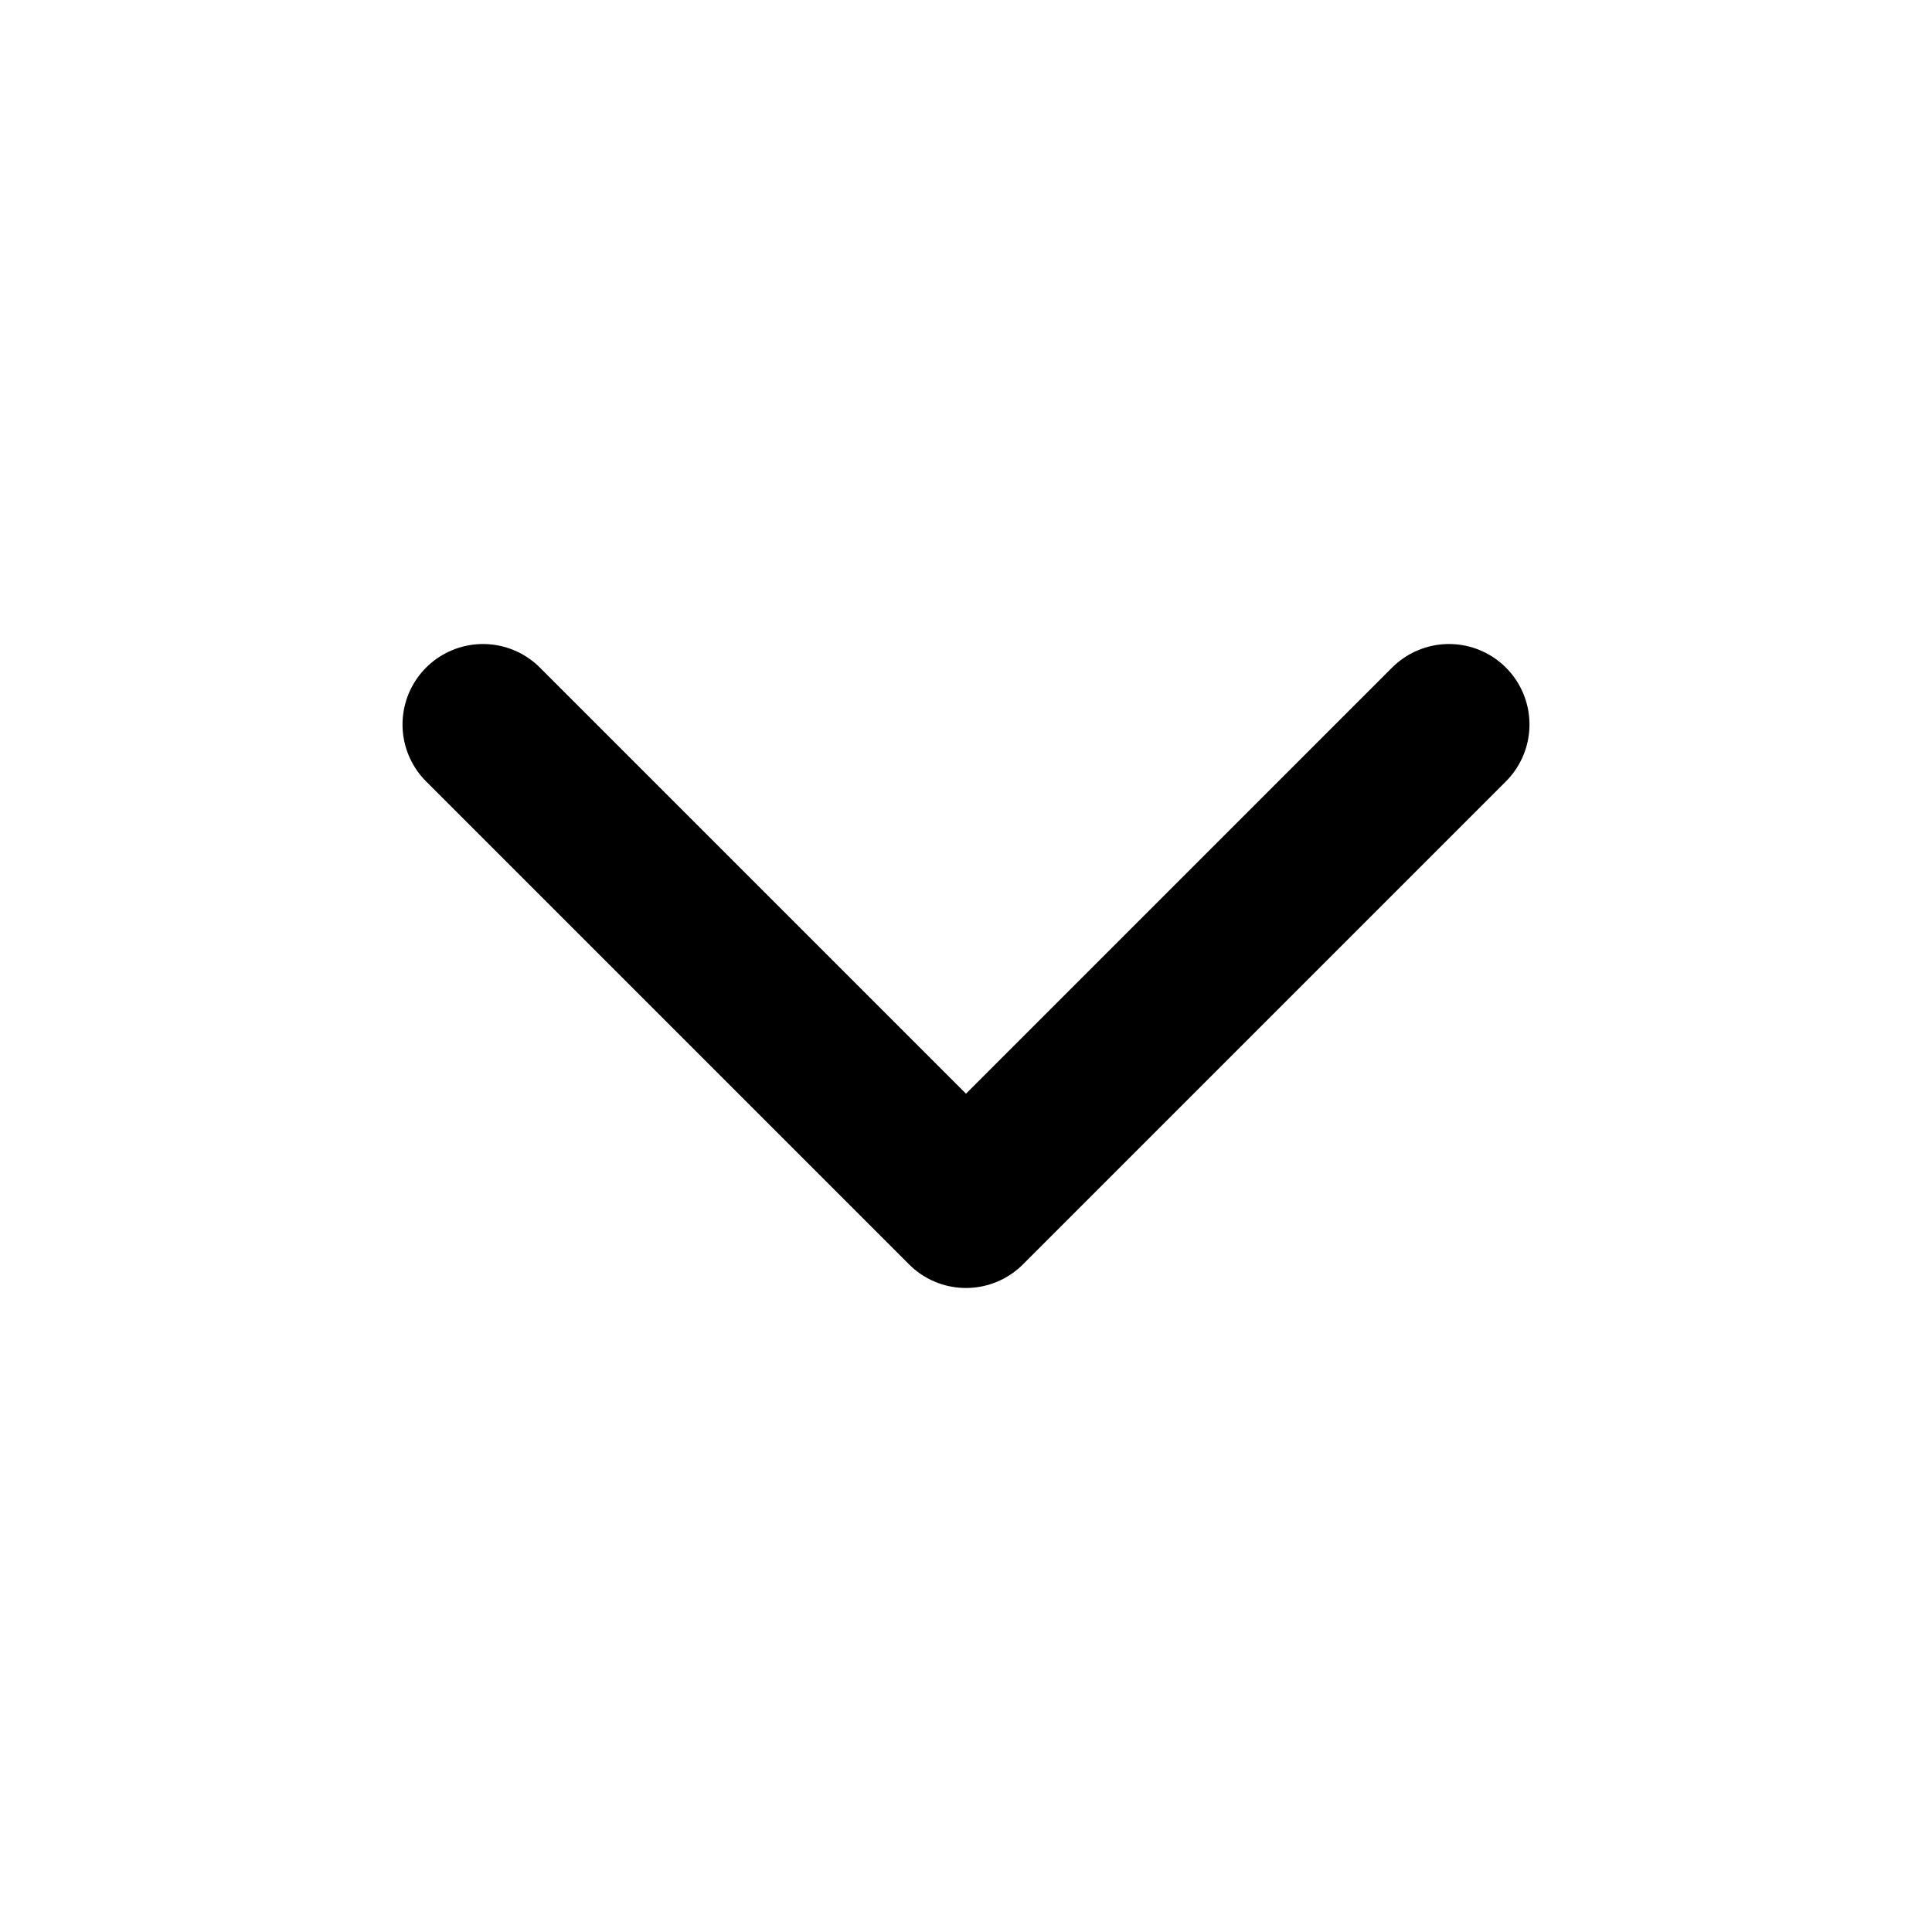
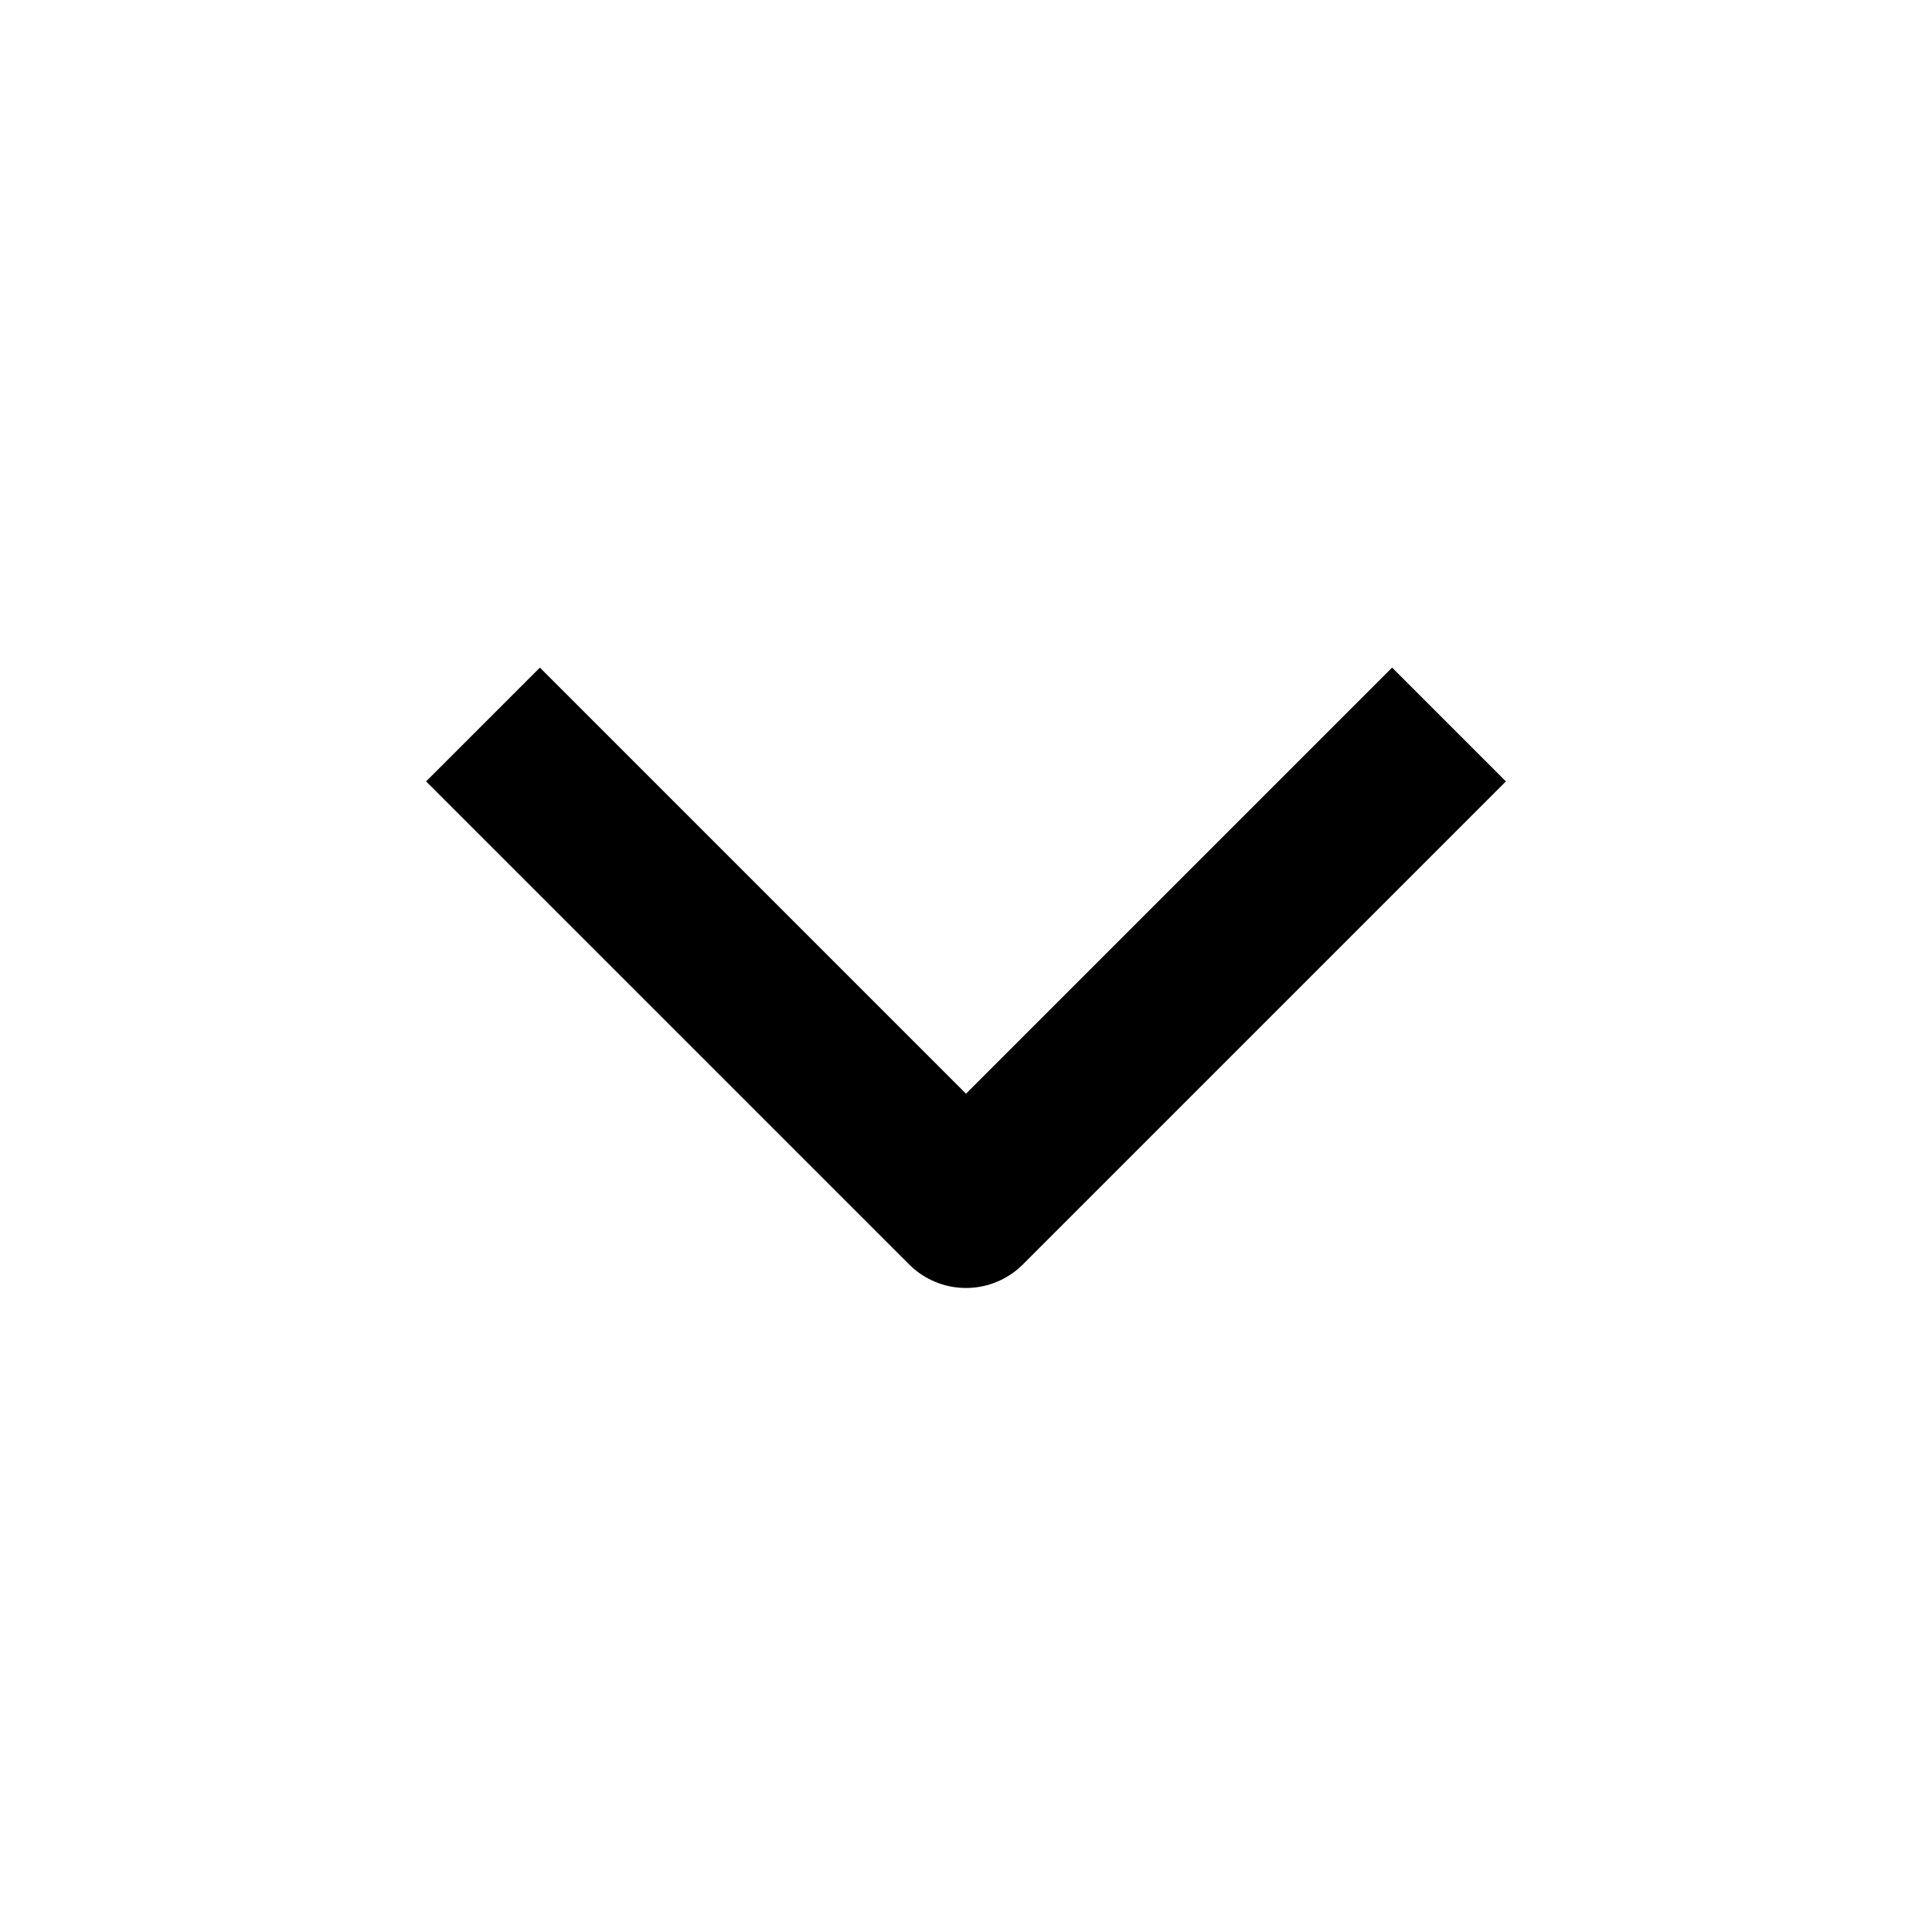
<svg xmlns="http://www.w3.org/2000/svg" width="16" height="16" viewBox="0 0 16 16" fill="none">
-   <path d="M4 6L8 10L12 6" stroke="black" stroke-width="1.333" stroke-linecap="round" stroke-linejoin="round" />
+   <path d="M4 6L8 10L12 6" stroke="black" stroke-width="1.333" strokeLinecap="round" stroke-linejoin="round" />
</svg>
